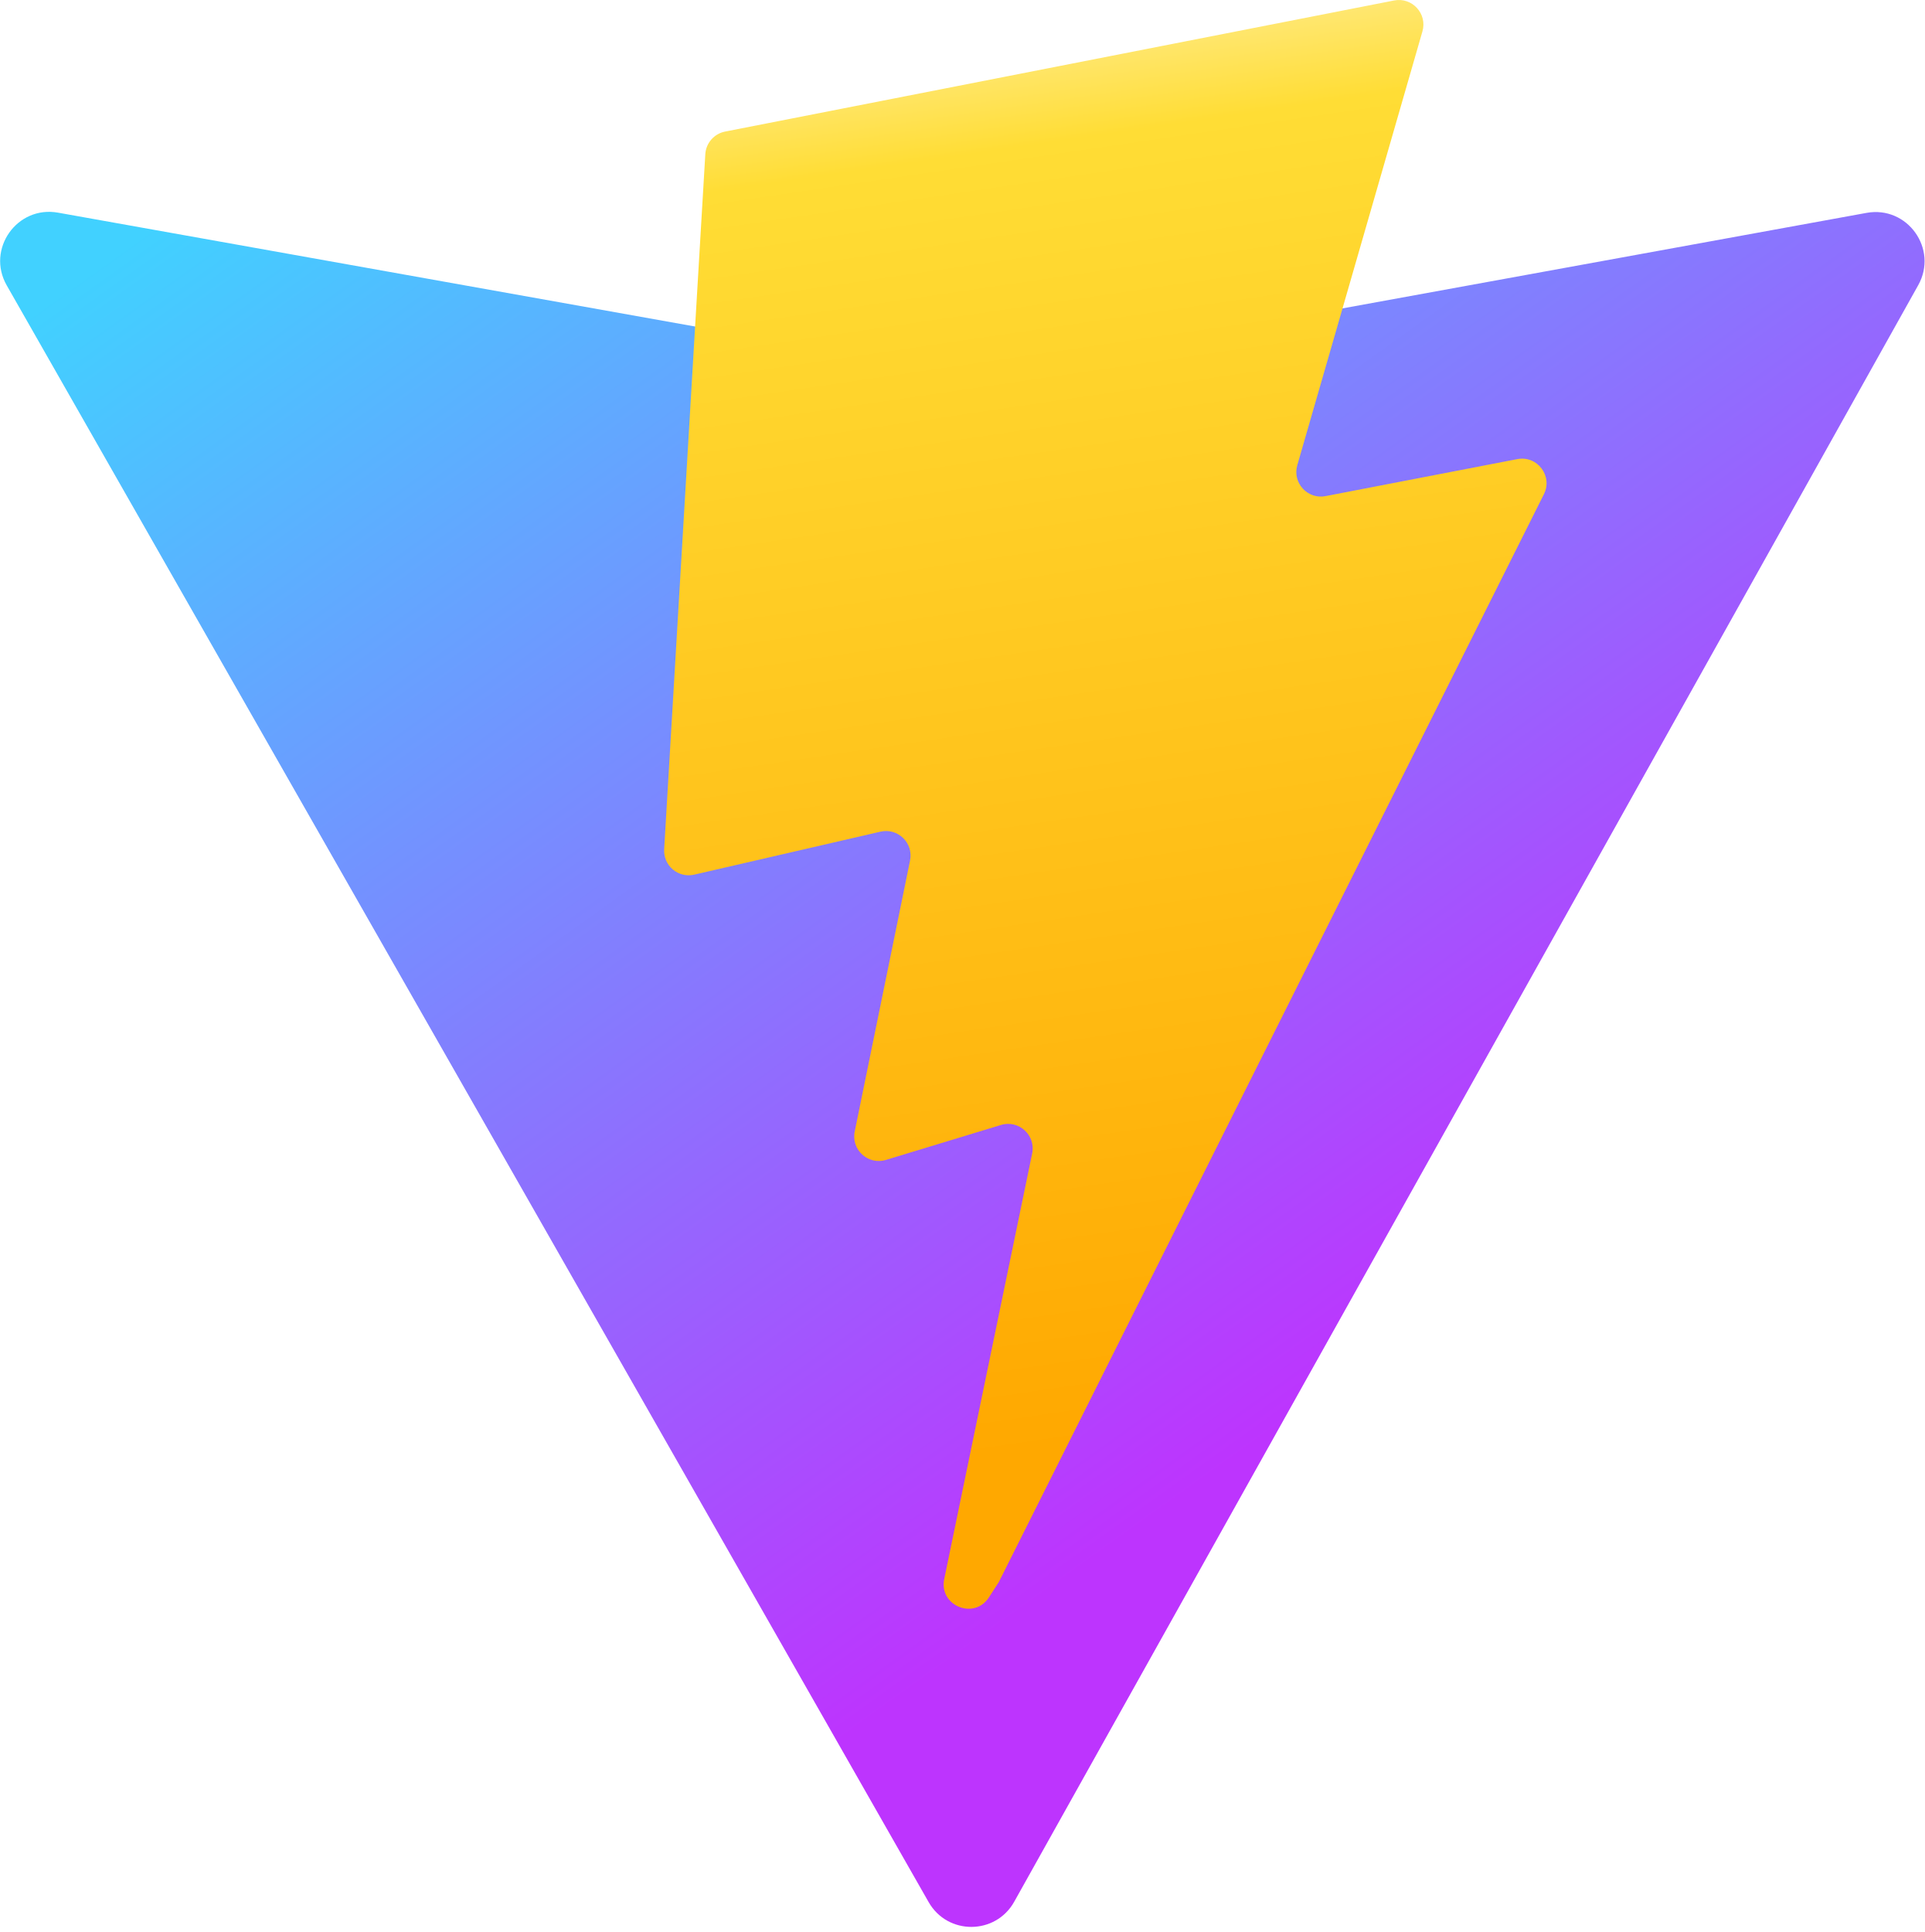
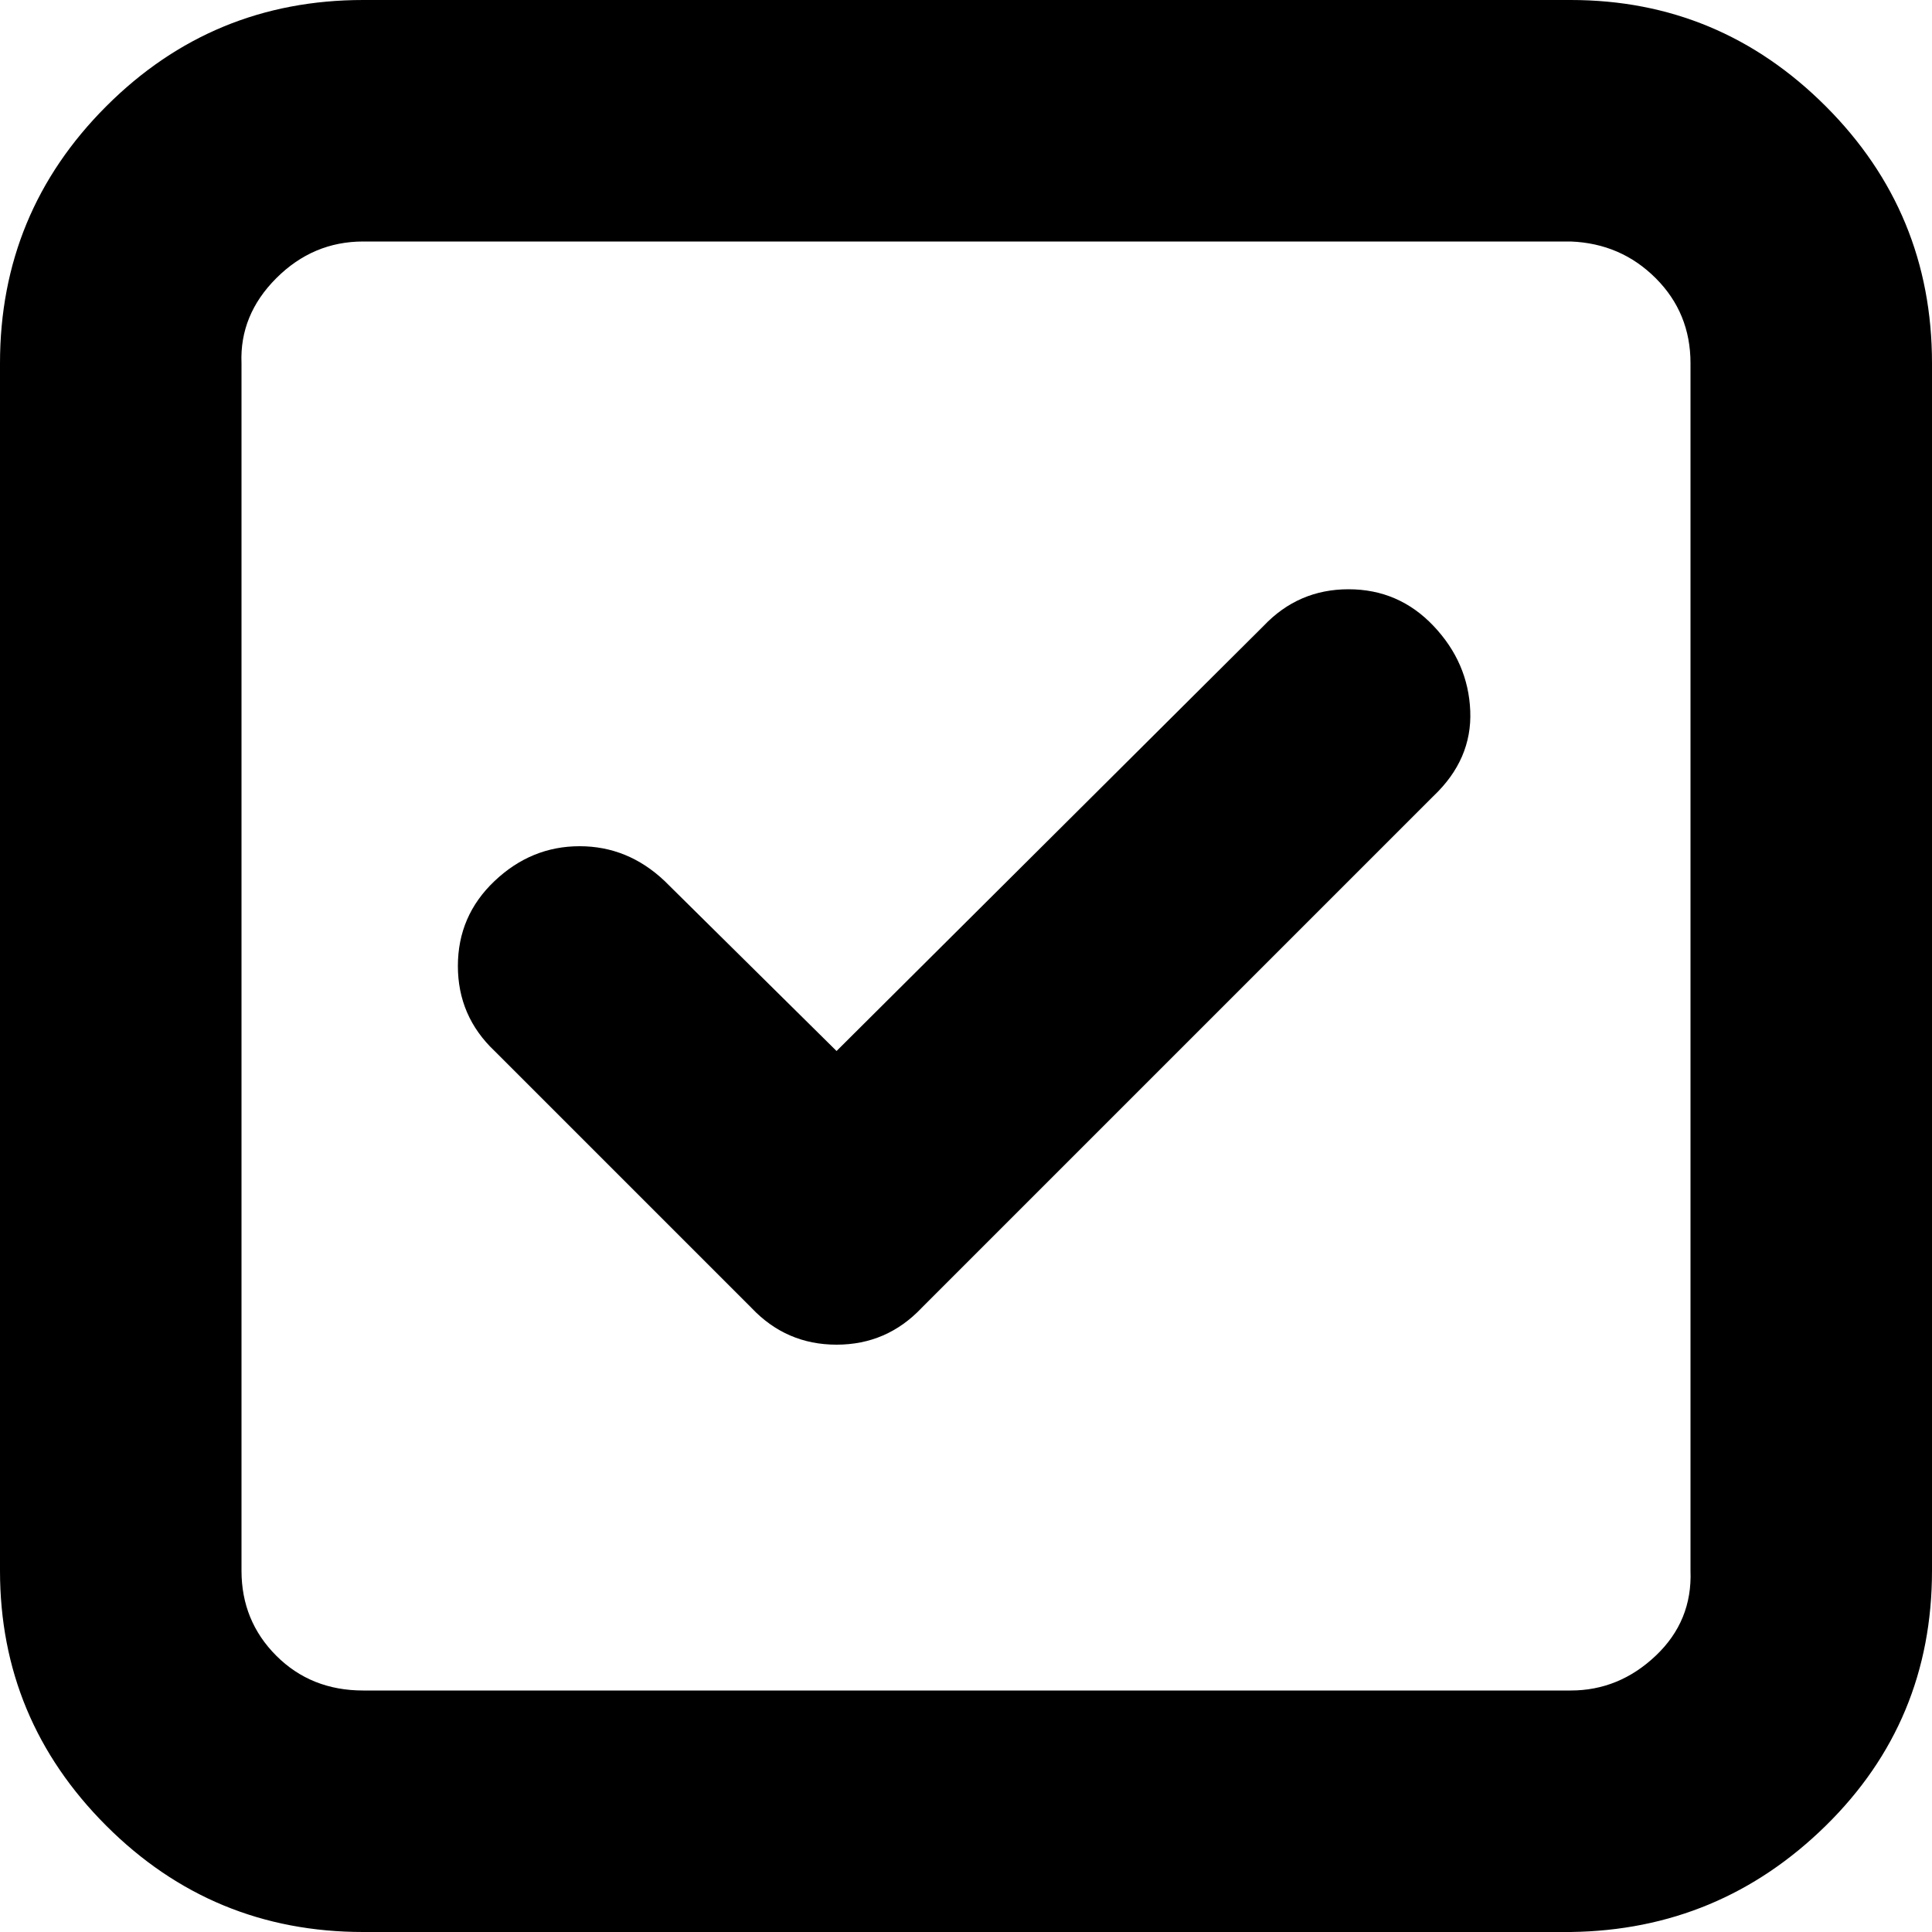
- <svg xmlns="http://www.w3.org/2000/svg" aria-hidden="true" role="img" class="iconify iconify--logos" width="31.88" height="32" preserveAspectRatio="xMidYMid meet" viewBox="0 0 256 257">
-   <defs>
-     <linearGradient id="IconifyId1813088fe1fbc01fb466" x1="-.828%" x2="57.636%" y1="7.652%" y2="78.411%">
-       <stop offset="0%" stop-color="#41D1FF" />
-       <stop offset="100%" stop-color="#BD34FE" />
-     </linearGradient>
-     <linearGradient id="IconifyId1813088fe1fbc01fb467" x1="43.376%" x2="50.316%" y1="2.242%" y2="89.03%">
-       <stop offset="0%" stop-color="#FFEA83" />
-       <stop offset="8.333%" stop-color="#FFDD35" />
-       <stop offset="100%" stop-color="#FFA800" />
-     </linearGradient>
-   </defs>
-   <path fill="url(#IconifyId1813088fe1fbc01fb466)" d="M255.153 37.938L134.897 252.976c-2.483 4.44-8.862 4.466-11.382.048L.875 37.958c-2.746-4.814 1.371-10.646 6.827-9.67l120.385 21.517a6.537 6.537 0 0 0 2.322-.004l117.867-21.483c5.438-.991 9.574 4.796 6.877 9.62Z" />
-   <path fill="url(#IconifyId1813088fe1fbc01fb467)" d="M185.432.063L96.44 17.501a3.268 3.268 0 0 0-2.634 3.014l-5.474 92.456a3.268 3.268 0 0 0 3.997 3.378l24.777-5.718c2.318-.535 4.413 1.507 3.936 3.838l-7.361 36.047c-.495 2.426 1.782 4.5 4.151 3.78l15.304-4.649c2.372-.72 4.652 1.36 4.15 3.788l-11.698 56.621c-.732 3.542 3.979 5.473 5.943 2.437l1.313-2.028l72.516-144.72c1.215-2.423-.88-5.186-3.54-4.672l-25.505 4.922c-2.396.462-4.435-1.77-3.759-4.114l16.646-57.705c.677-2.35-1.37-4.583-3.769-4.113Z" />
+ <svg xmlns="http://www.w3.org/2000/svg" fill="#000000" width="800px" height="800px" viewBox="0 0 32 32" version="1.1">
+   <path d="M0 26.016v-20q0-2.496 1.76-4.256t4.256-1.76h20q2.464 0 4.224 1.76t1.76 4.256v20q0 2.496-1.76 4.224t-4.224 1.76h-20q-2.496 0-4.256-1.76t-1.76-4.224zM4 26.016q0 0.832 0.576 1.408t1.44 0.576h20q0.8 0 1.408-0.576t0.576-1.408v-20q0-0.832-0.576-1.408t-1.408-0.608h-20q-0.832 0-1.44 0.608t-0.576 1.408v20zM7.584 16q0-0.832 0.608-1.408t1.408-0.576 1.408 0.576l2.848 2.816 7.072-7.040q0.576-0.608 1.408-0.608t1.408 0.608 0.608 1.408-0.608 1.408l-8.48 8.48q-0.576 0.608-1.408 0.608t-1.408-0.608l-4.256-4.256q-0.608-0.576-0.608-1.408z" />
</svg>
